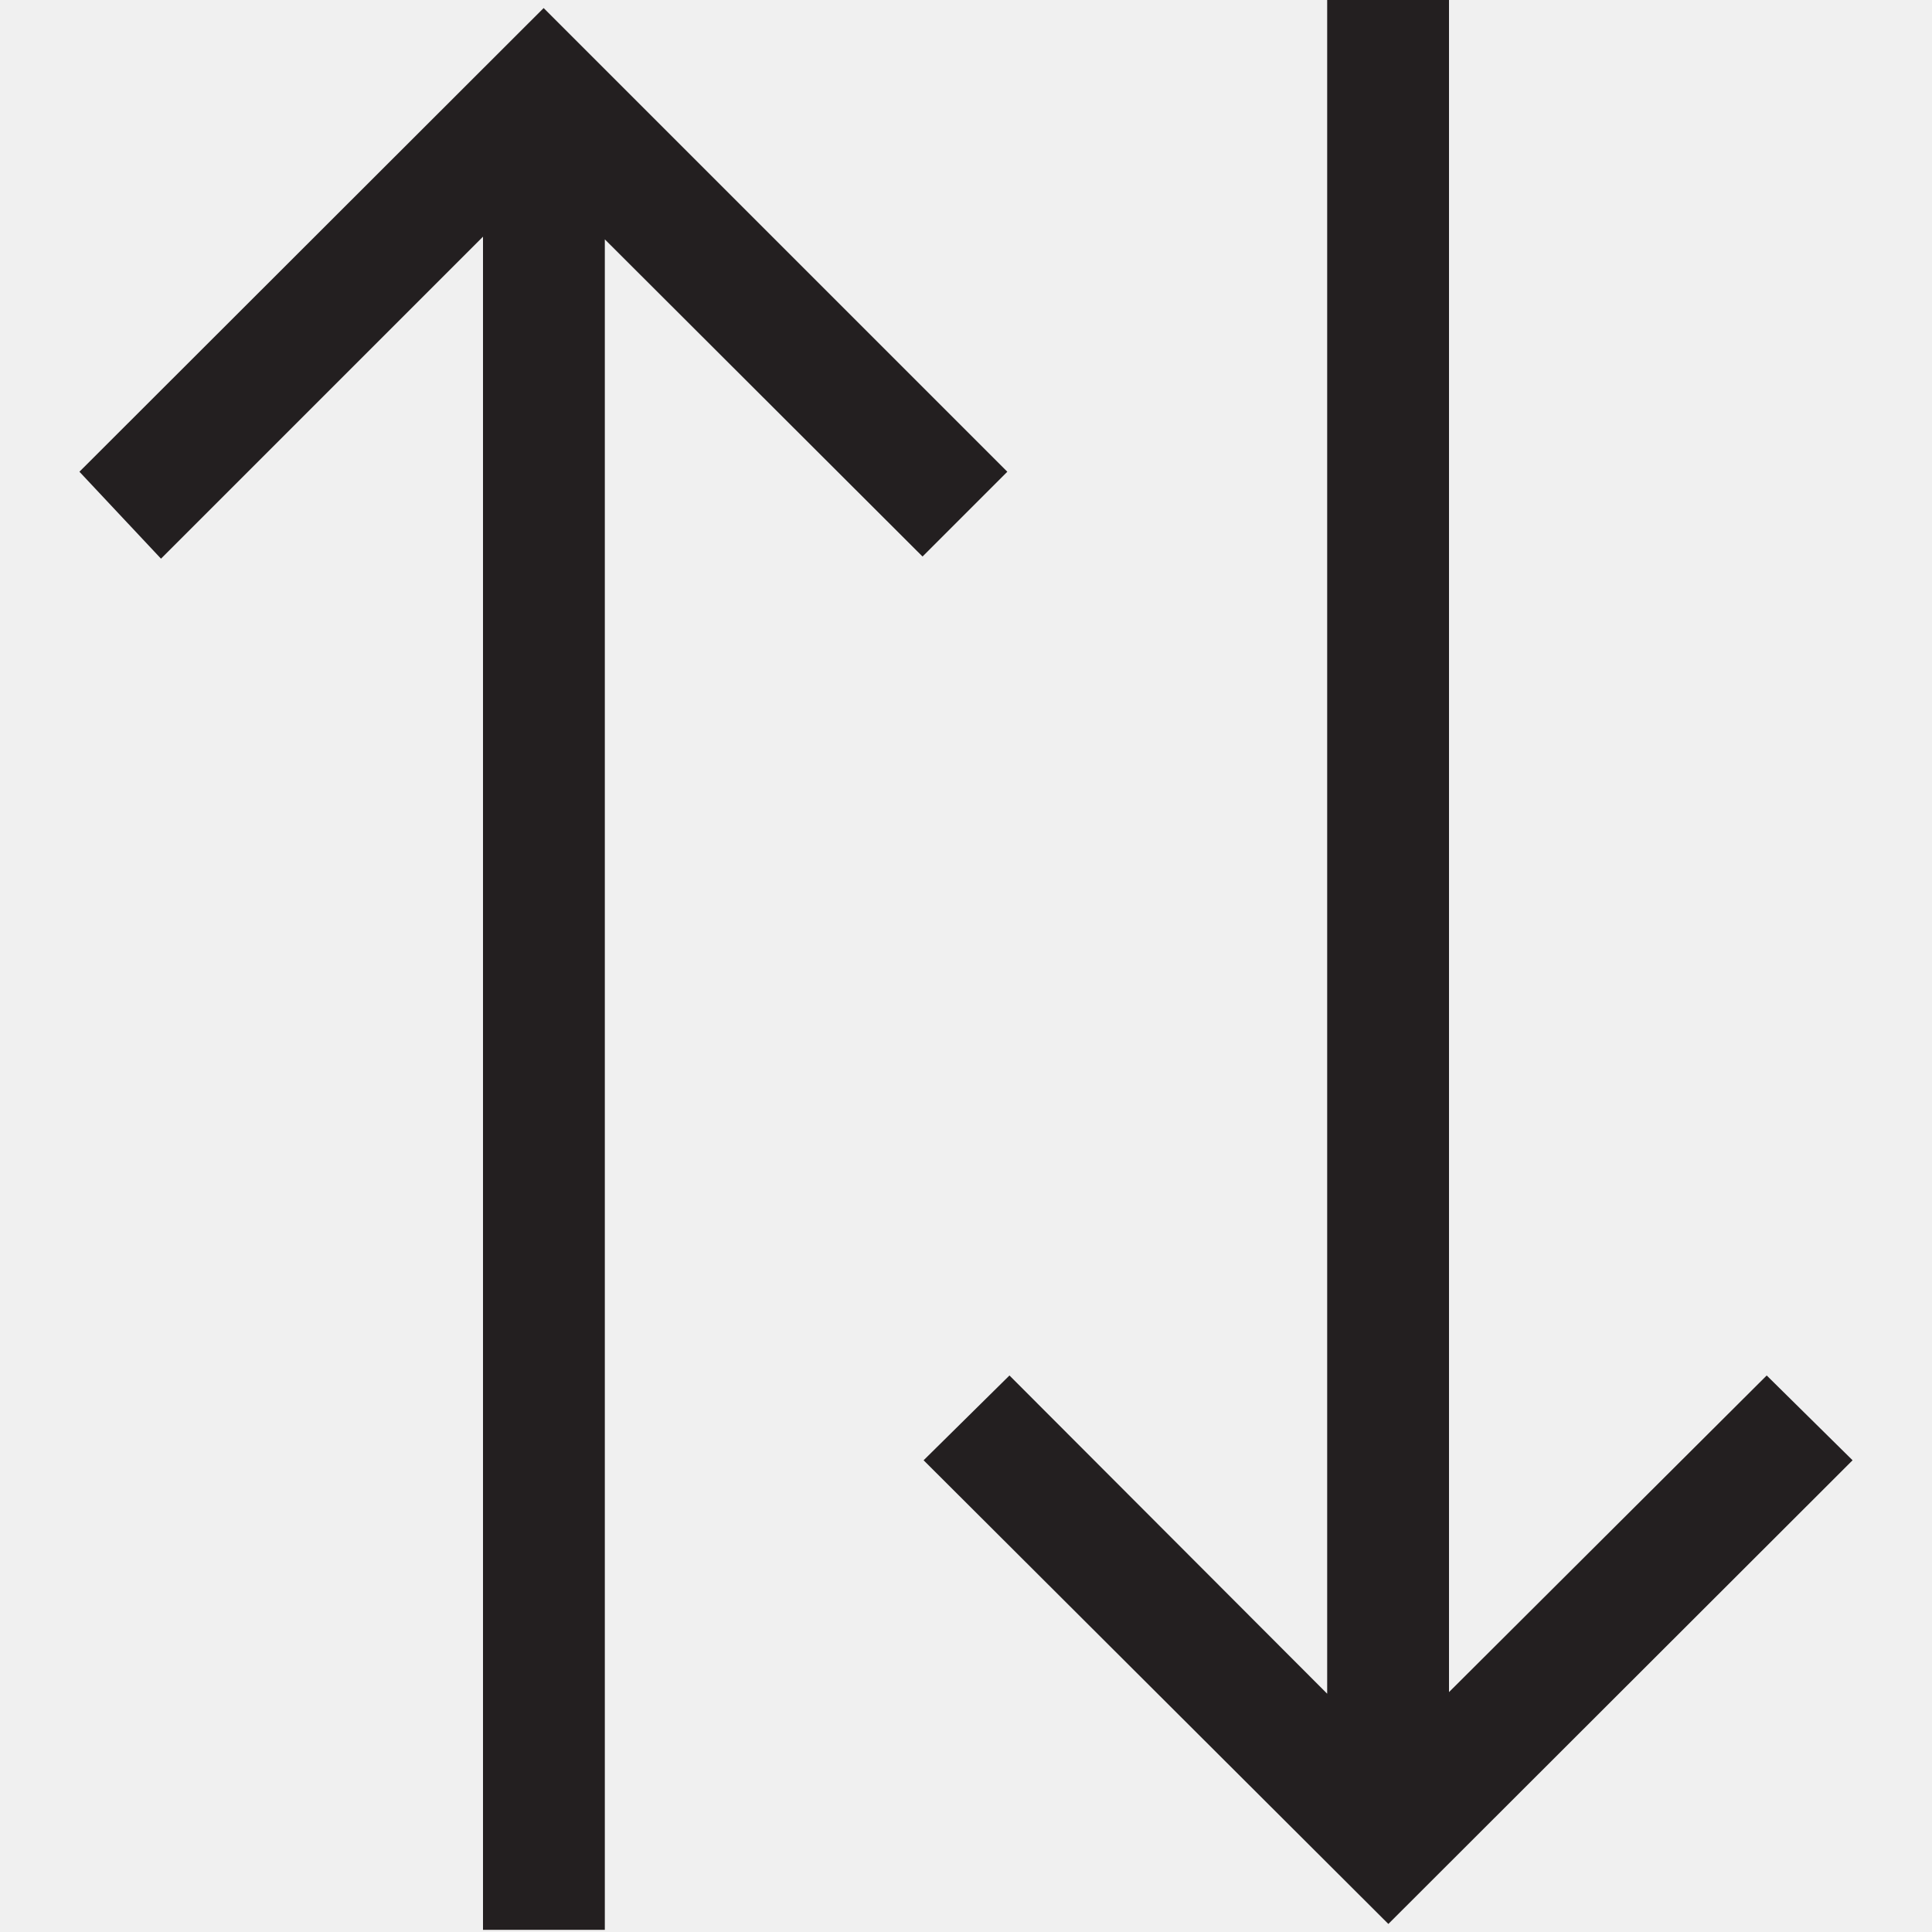
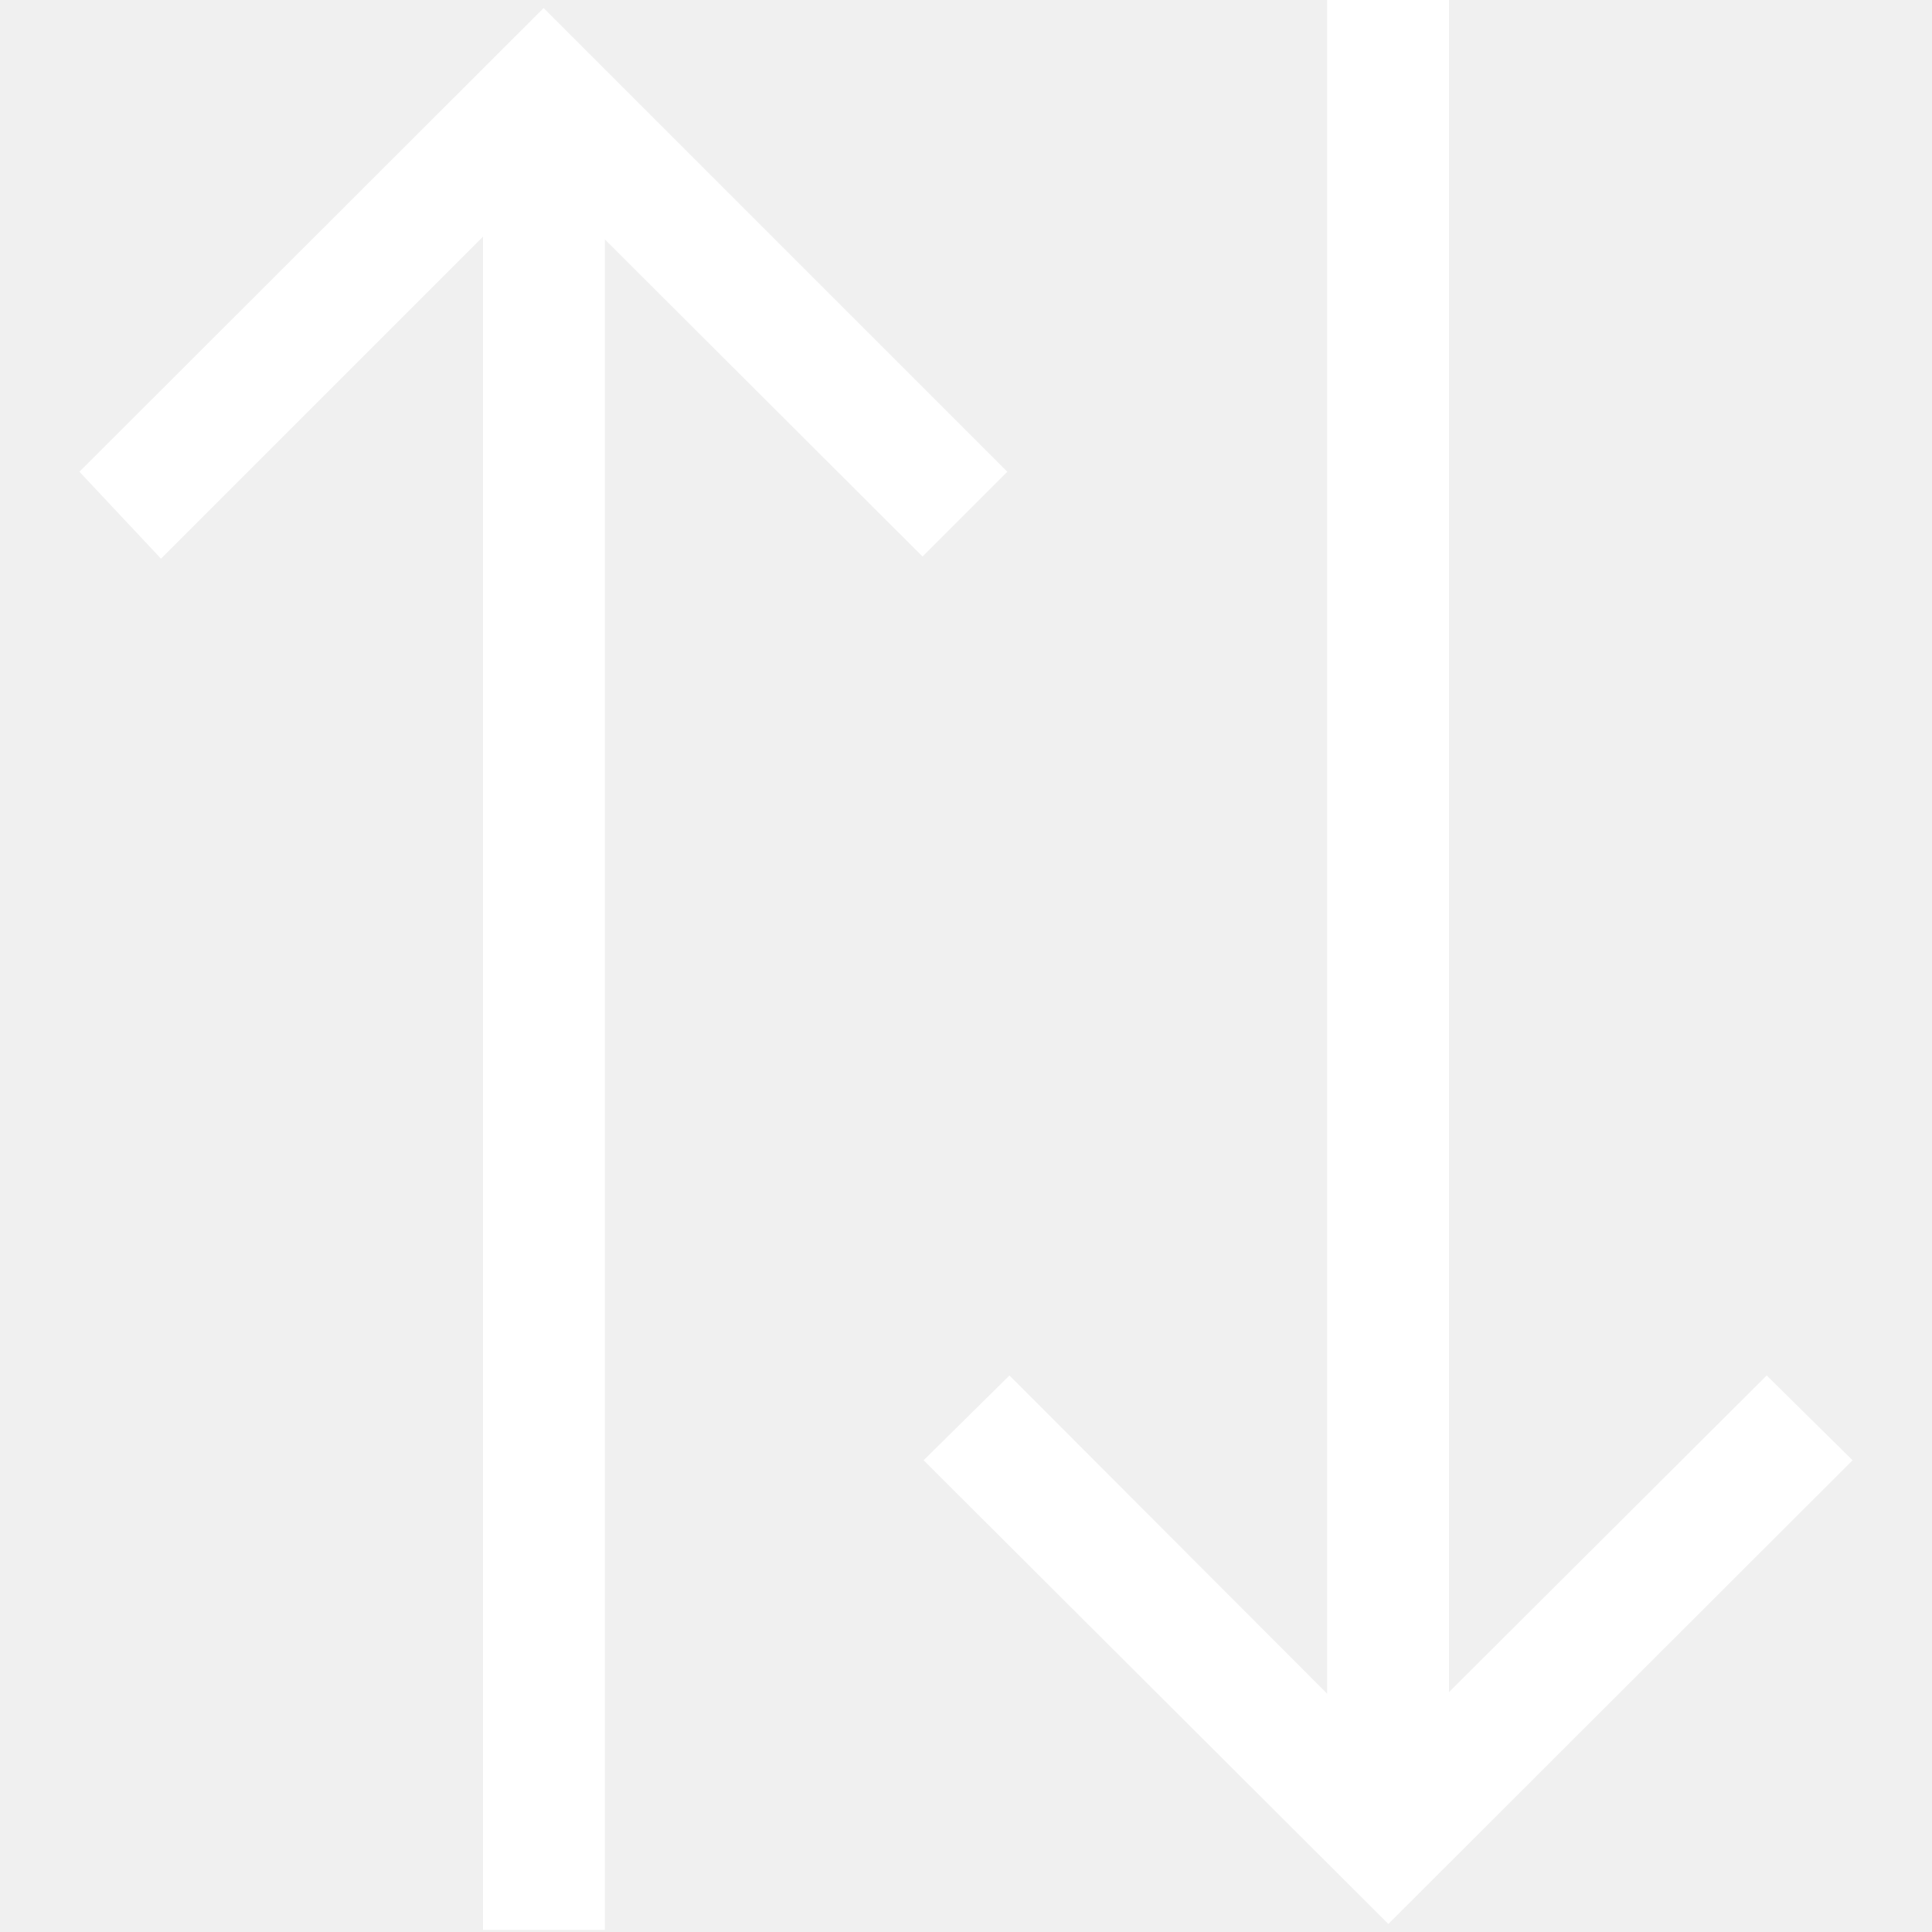
<svg xmlns="http://www.w3.org/2000/svg" id="Layer_1" data-name="Layer 1" viewBox="0 0 36 36">
  <defs>
-     <style>.cls-1{fill:#231f20;}</style>
+     <style>.cls-1{fill:#FFFFFF;}</style>
  </defs>
  <path class="cls-1" d="M18.77,8.79l-1.58,1.58L11.27,4.46l0,31.5H9L9,4.41l-6,6L1.48,8.79,10.13.15ZM32.92,25.63l1.6,1.58-8.65,8.64-8.66-8.64,1.6-1.58,5.92,5.93V0H27l0,31.53Z" />
</svg>
